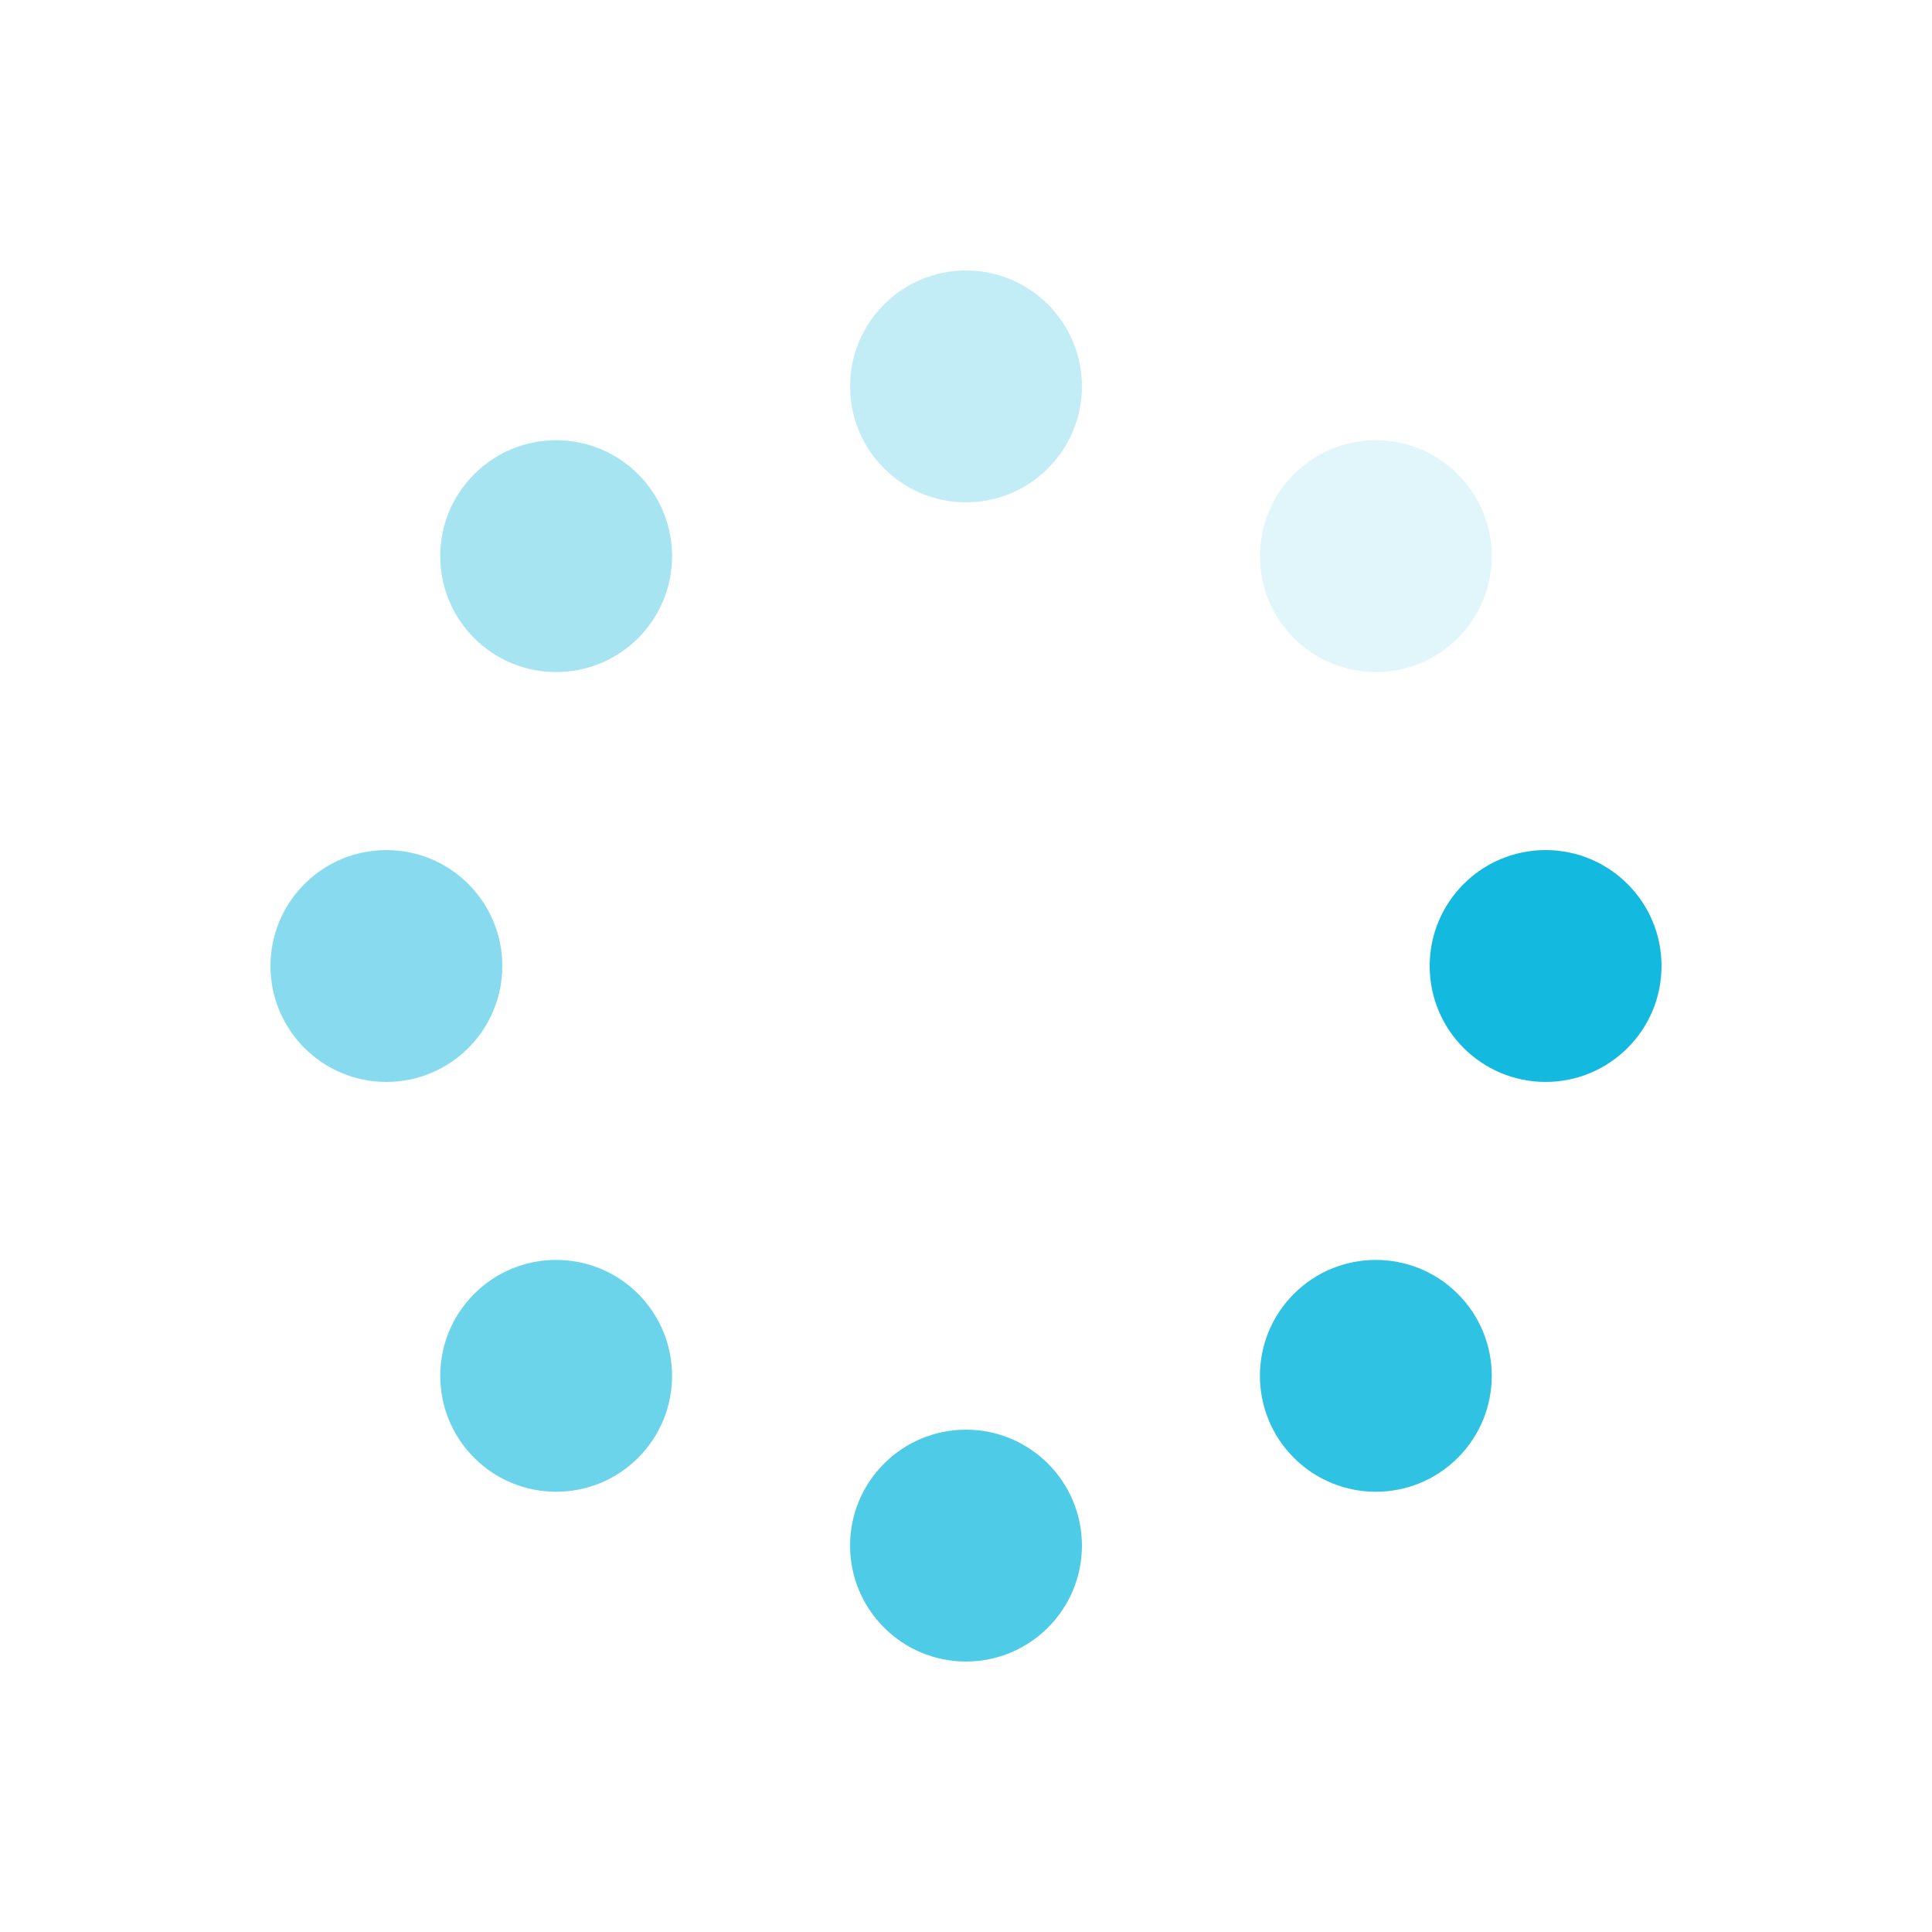
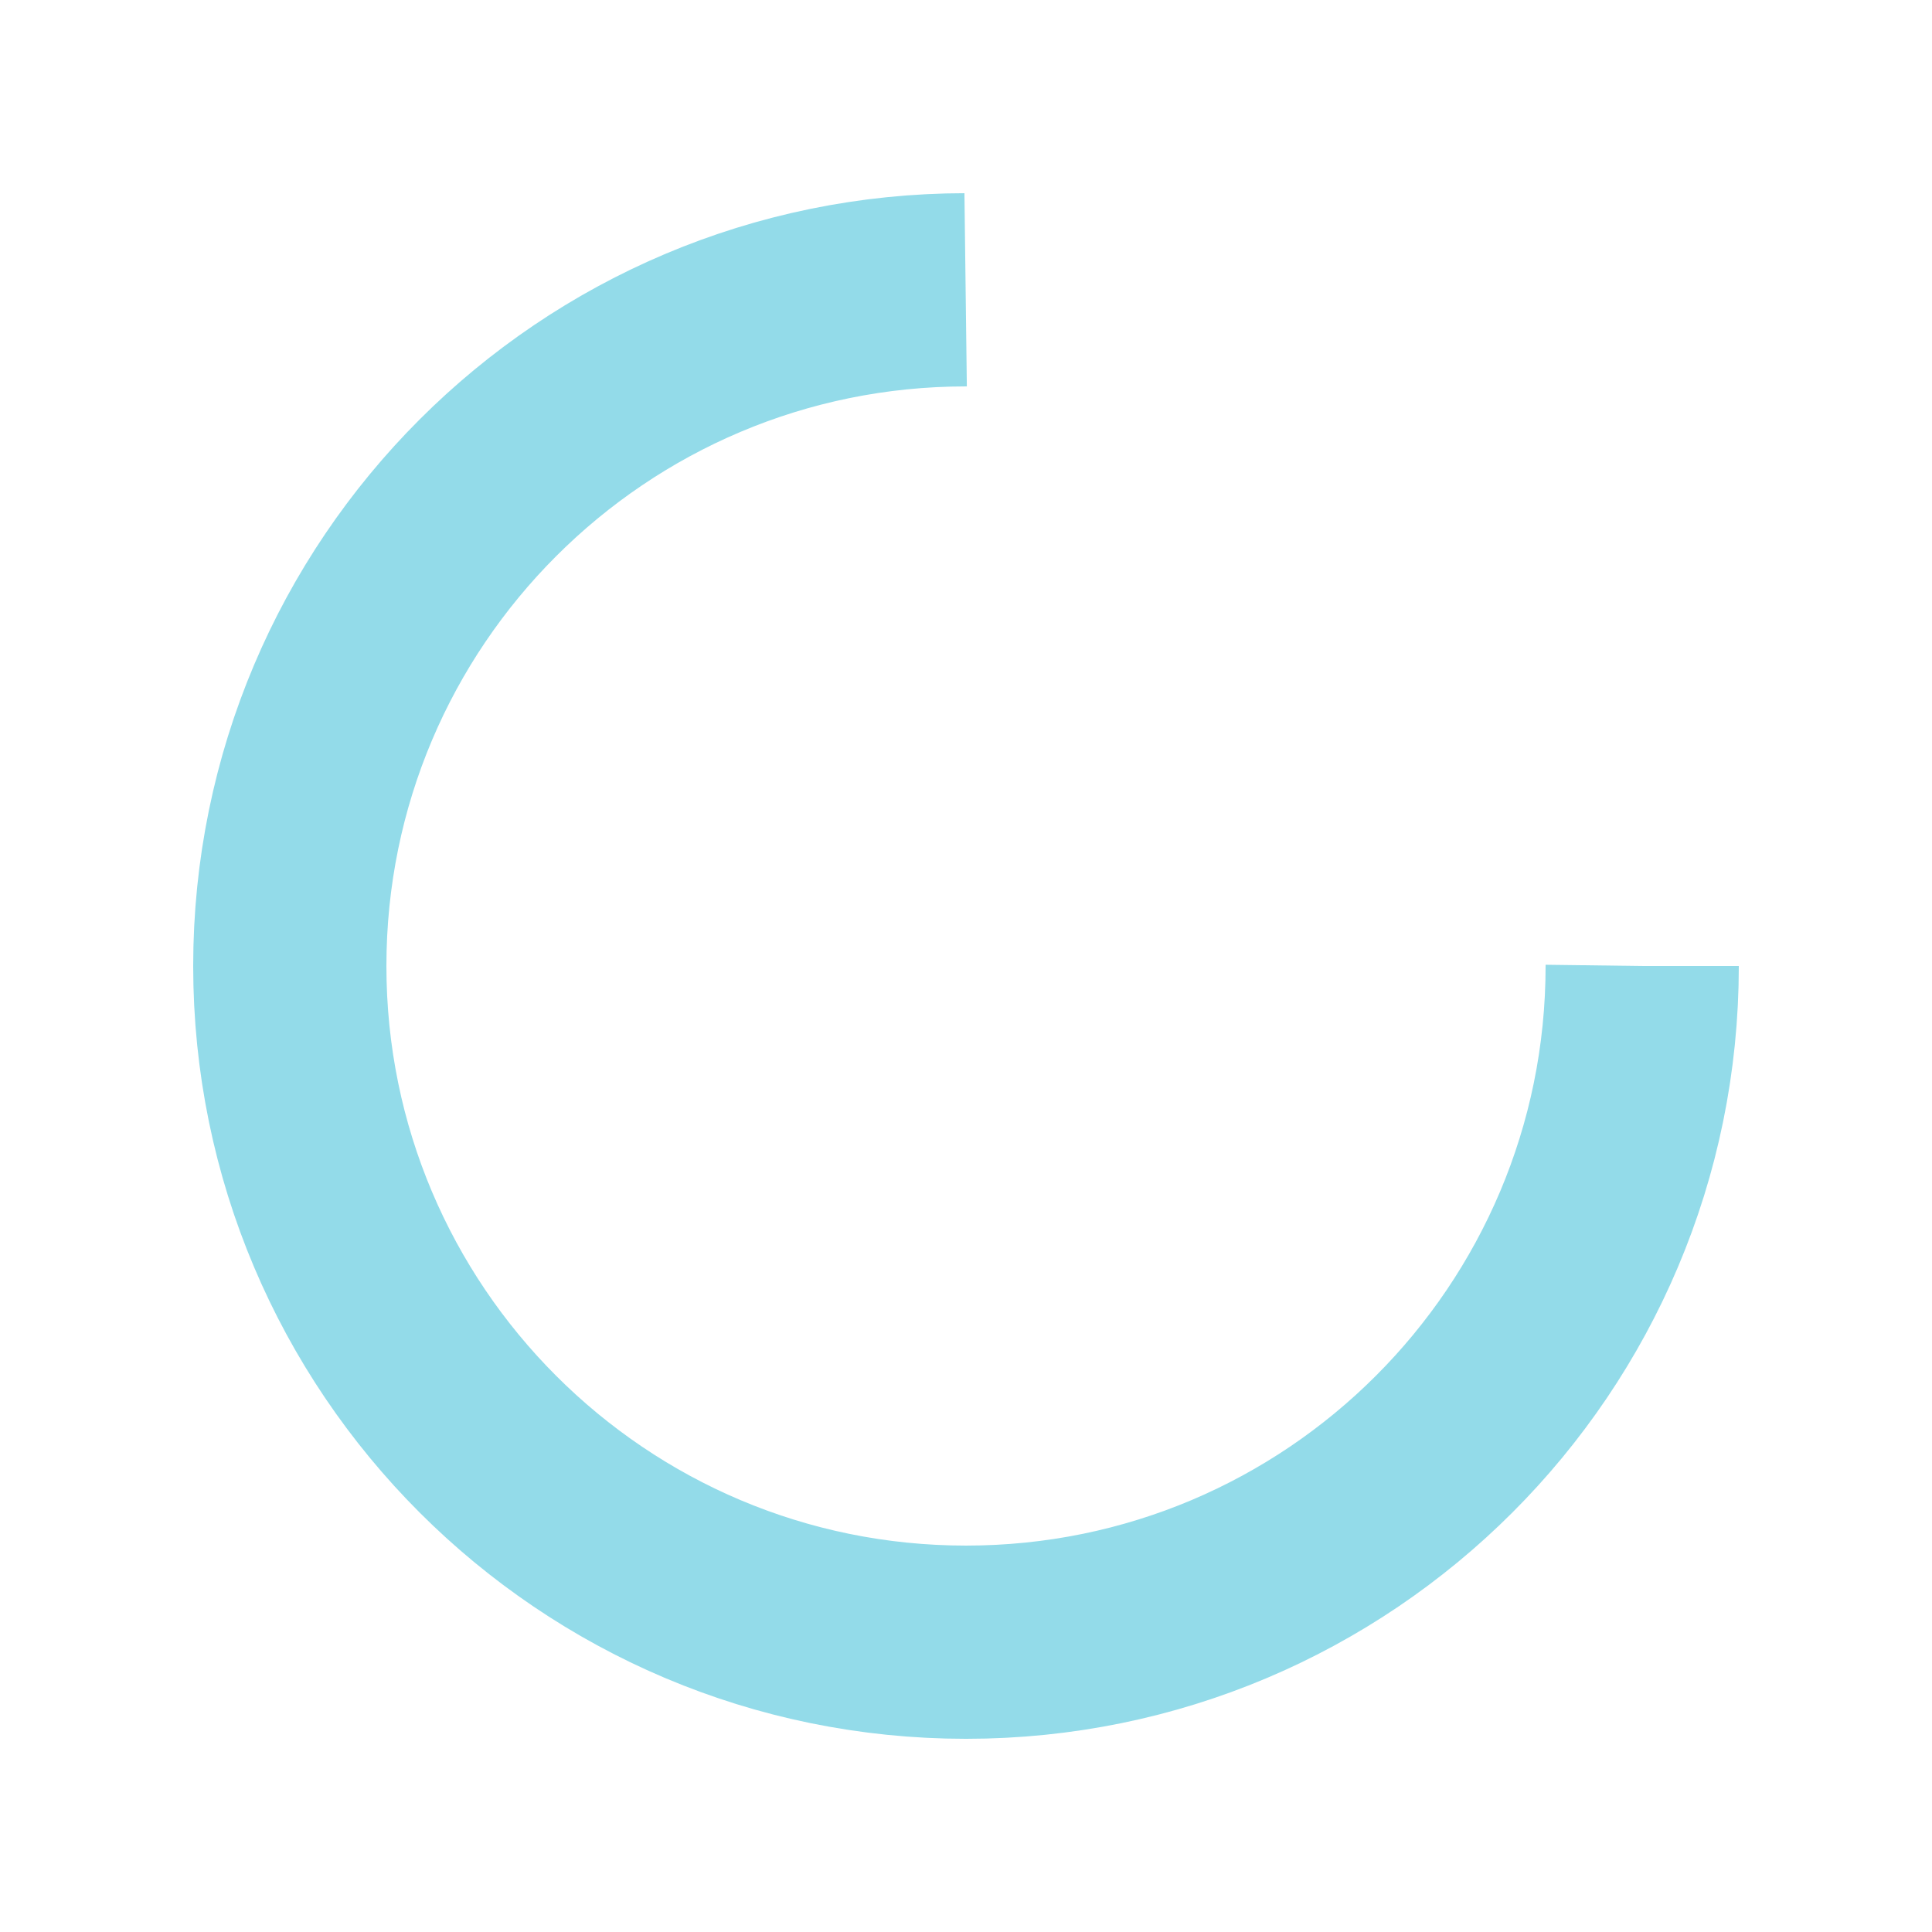
- <svg xmlns="http://www.w3.org/2000/svg" style="margin: auto; background: rgb(241, 242, 243); display: block; shape-rendering: auto;" width="200px" height="200px" viewBox="0 0 100 100" preserveAspectRatio="xMidYMid">
-   <g transform="translate(80,50)">
-     <g transform="rotate(0)">
-       <circle cx="0" cy="0" r="6" fill="#13b9df" fill-opacity="1">
-         <animateTransform attributeName="transform" type="scale" begin="-0.875s" values="1.5 1.5;1 1" keyTimes="0;1" dur="1s" repeatCount="indefinite" />
-         <animate attributeName="fill-opacity" keyTimes="0;1" dur="1s" repeatCount="indefinite" values="1;0" begin="-0.875s" />
-       </circle>
-     </g>
-   </g>
-   <g transform="translate(71.2132,71.2132)">
-     <g transform="rotate(45)">
-       <circle cx="0" cy="0" r="6" fill="#13b9df" fill-opacity="0.875">
-         <animateTransform attributeName="transform" type="scale" begin="-0.75s" values="1.5 1.5;1 1" keyTimes="0;1" dur="1s" repeatCount="indefinite" />
-         <animate attributeName="fill-opacity" keyTimes="0;1" dur="1s" repeatCount="indefinite" values="1;0" begin="-0.75s" />
-       </circle>
-     </g>
-   </g>
-   <g transform="translate(50,80)">
-     <g transform="rotate(90)">
-       <circle cx="0" cy="0" r="6" fill="#13b9df" fill-opacity="0.75">
-         <animateTransform attributeName="transform" type="scale" begin="-0.625s" values="1.5 1.5;1 1" keyTimes="0;1" dur="1s" repeatCount="indefinite" />
-         <animate attributeName="fill-opacity" keyTimes="0;1" dur="1s" repeatCount="indefinite" values="1;0" begin="-0.625s" />
-       </circle>
-     </g>
-   </g>
-   <g transform="translate(28.7868,71.2132)">
-     <g transform="rotate(135)">
-       <circle cx="0" cy="0" r="6" fill="#13b9df" fill-opacity="0.625">
-         <animateTransform attributeName="transform" type="scale" begin="-0.5s" values="1.5 1.5;1 1" keyTimes="0;1" dur="1s" repeatCount="indefinite" />
-         <animate attributeName="fill-opacity" keyTimes="0;1" dur="1s" repeatCount="indefinite" values="1;0" begin="-0.5s" />
-       </circle>
-     </g>
-   </g>
-   <g transform="translate(20,50)">
-     <g transform="rotate(180)">
-       <circle cx="0" cy="0" r="6" fill="#13b9df" fill-opacity="0.5">
-         <animateTransform attributeName="transform" type="scale" begin="-0.375s" values="1.5 1.5;1 1" keyTimes="0;1" dur="1s" repeatCount="indefinite" />
-         <animate attributeName="fill-opacity" keyTimes="0;1" dur="1s" repeatCount="indefinite" values="1;0" begin="-0.375s" />
-       </circle>
-     </g>
-   </g>
-   <g transform="translate(28.7868,28.7868)">
-     <g transform="rotate(225)">
-       <circle cx="0" cy="0" r="6" fill="#13b9df" fill-opacity="0.375">
-         <animateTransform attributeName="transform" type="scale" begin="-0.25s" values="1.5 1.5;1 1" keyTimes="0;1" dur="1s" repeatCount="indefinite" />
-         <animate attributeName="fill-opacity" keyTimes="0;1" dur="1s" repeatCount="indefinite" values="1;0" begin="-0.25s" />
-       </circle>
-     </g>
-   </g>
-   <g transform="translate(50,20)">
-     <g transform="rotate(270)">
-       <circle cx="0" cy="0" r="6" fill="#13b9df" fill-opacity="0.25">
-         <animateTransform attributeName="transform" type="scale" begin="-0.125s" values="1.5 1.5;1 1" keyTimes="0;1" dur="1s" repeatCount="indefinite" />
-         <animate attributeName="fill-opacity" keyTimes="0;1" dur="1s" repeatCount="indefinite" values="1;0" begin="-0.125s" />
-       </circle>
-     </g>
-   </g>
-   <g transform="translate(71.2132,28.7868)">
-     <g transform="rotate(315)">
-       <circle cx="0" cy="0" r="6" fill="#13b9df" fill-opacity="0.125">
-         <animateTransform attributeName="transform" type="scale" begin="0s" values="1.5 1.5;1 1" keyTimes="0;1" dur="1s" repeatCount="indefinite" />
-         <animate attributeName="fill-opacity" keyTimes="0;1" dur="1s" repeatCount="indefinite" values="1;0" begin="0s" />
-       </circle>
-     </g>
-   </g>
+ <svg xmlns="http://www.w3.org/2000/svg" style="margin: auto; background: rgb(241, 242, 243); display: block; shape-rendering: auto; animation-play-state: running; animation-delay: 0s;" width="200px" height="200px" viewBox="0 0 100 100" preserveAspectRatio="xMidYMid">
+   <circle cx="50" cy="50" fill="none" stroke="#93dbe9" stroke-width="10" r="35" stroke-dasharray="164.934 56.978" style="animation-play-state: running; animation-delay: 0s;">
+     <animateTransform attributeName="transform" type="rotate" repeatCount="indefinite" dur="1s" values="0 50 50;360 50 50" keyTimes="0;1" style="animation-play-state: running; animation-delay: 0s;" />
+   </circle>
</svg>
